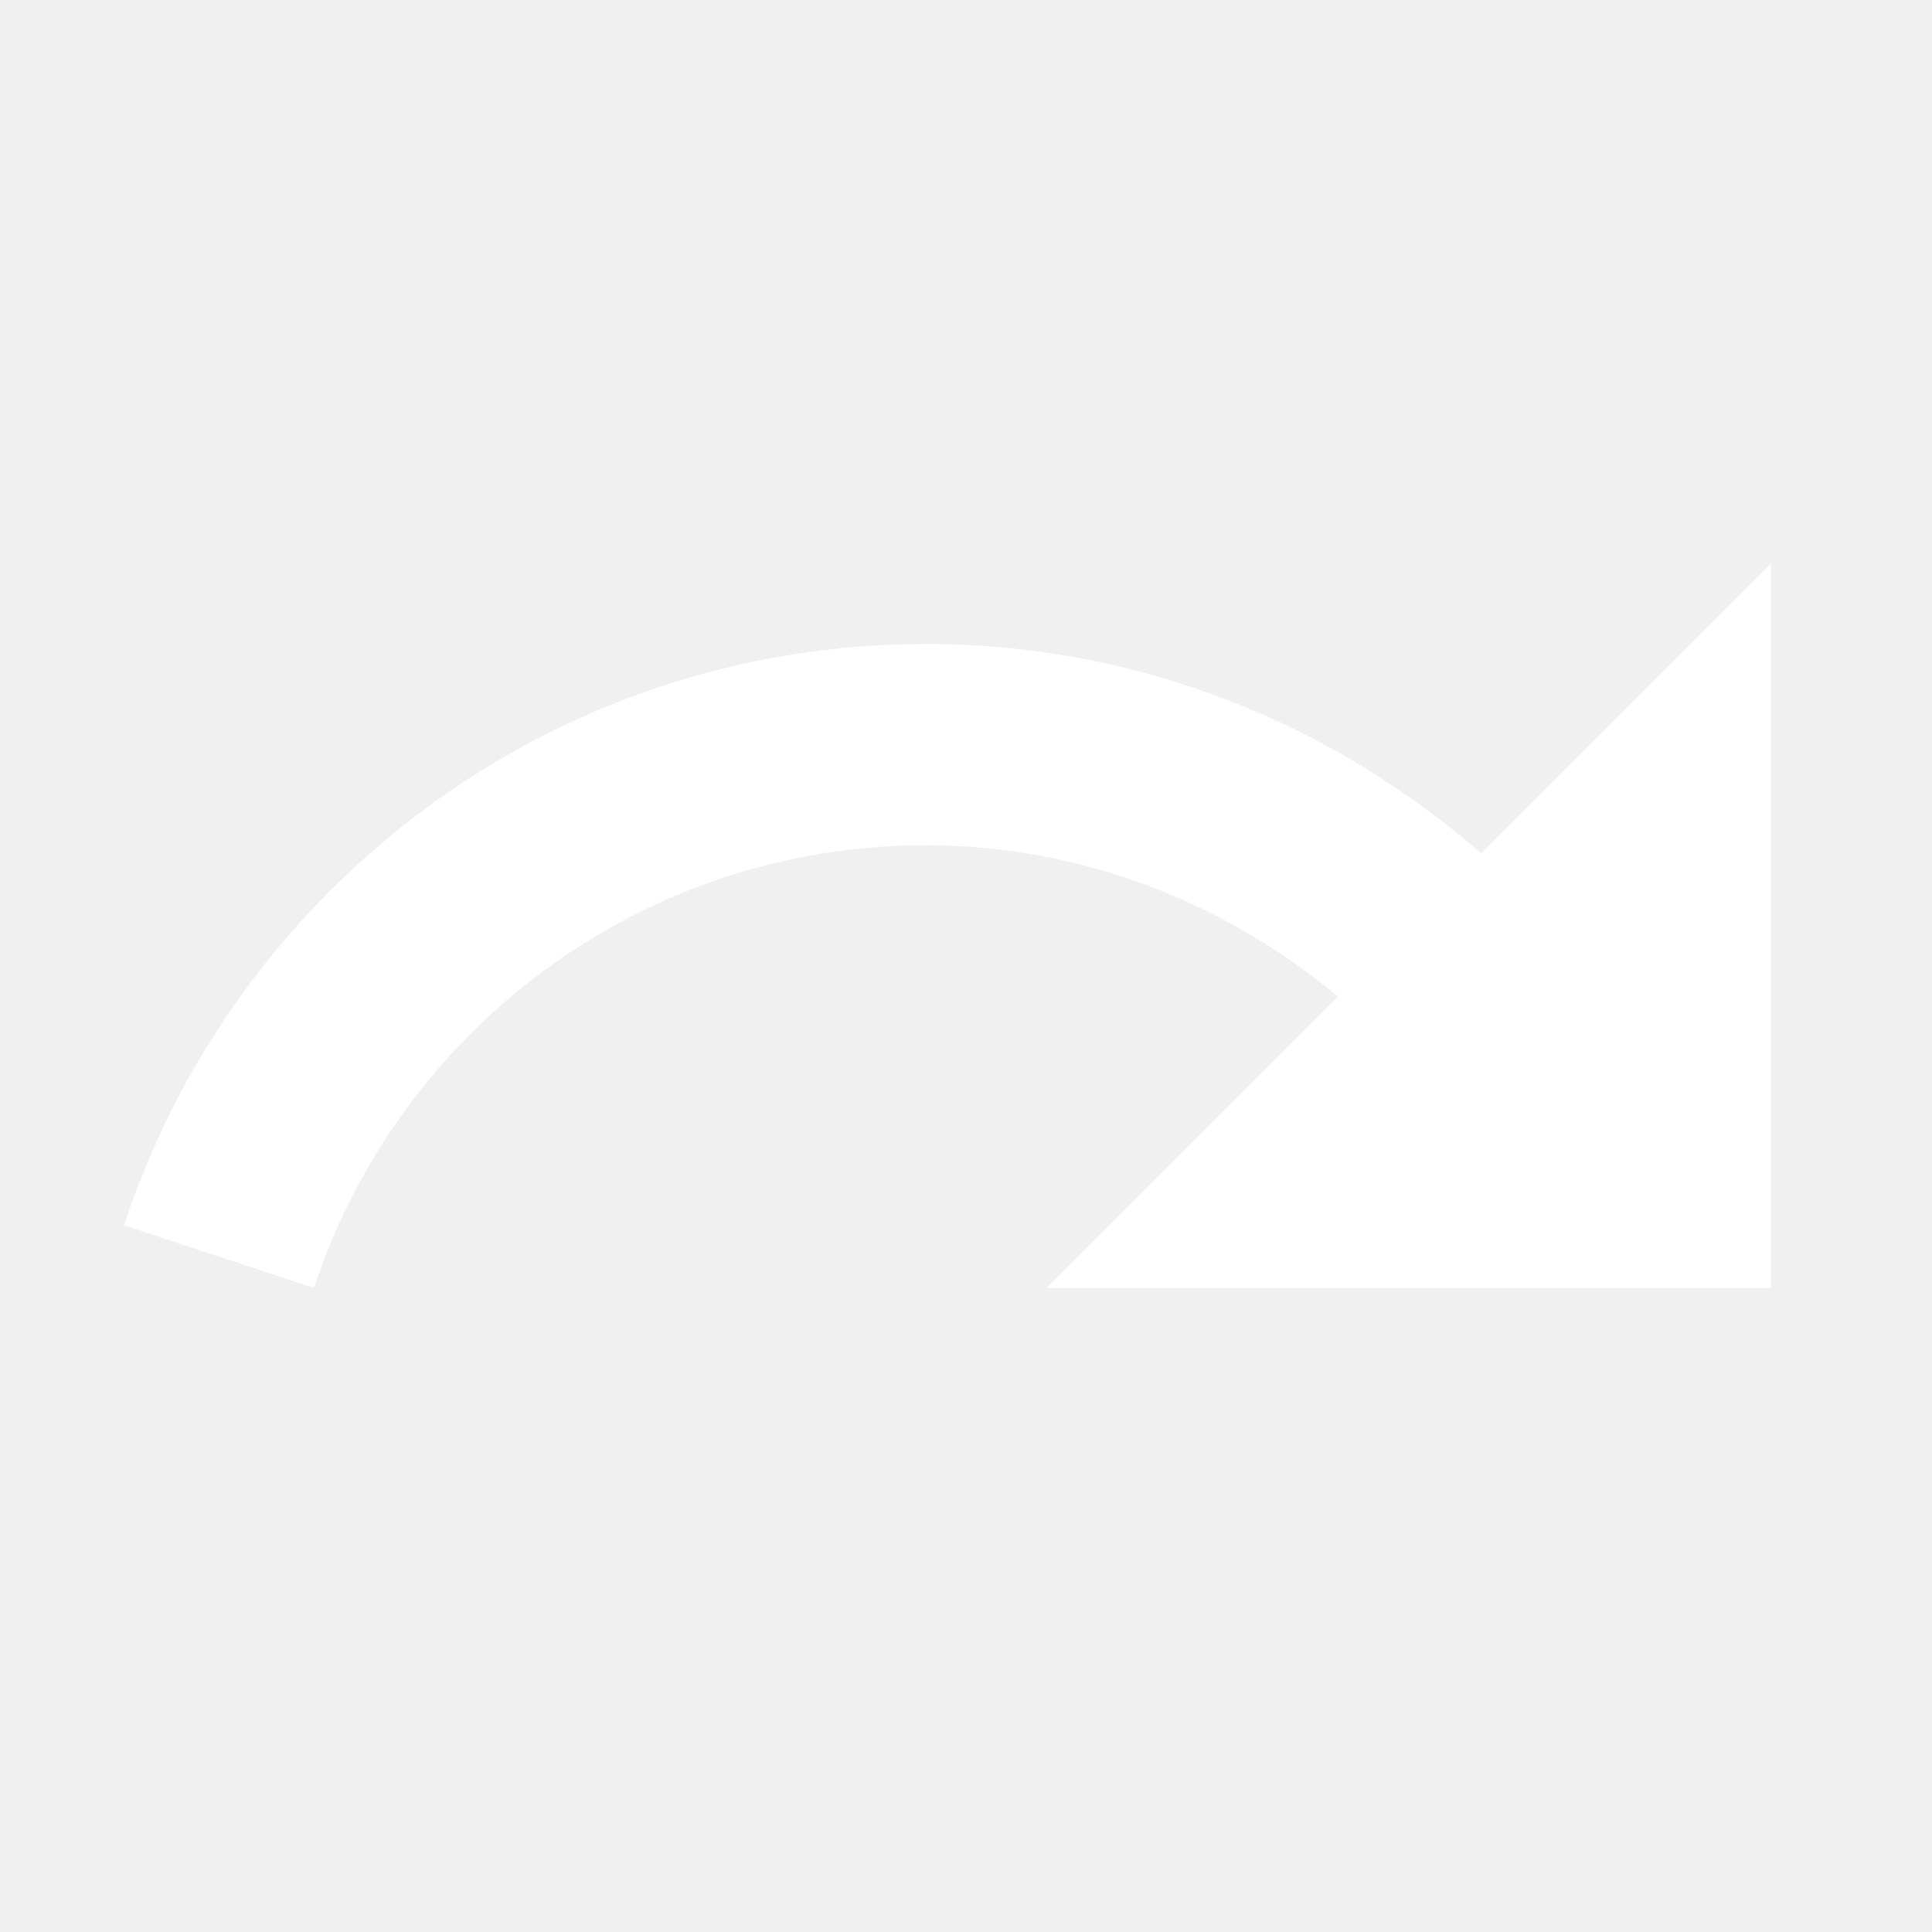
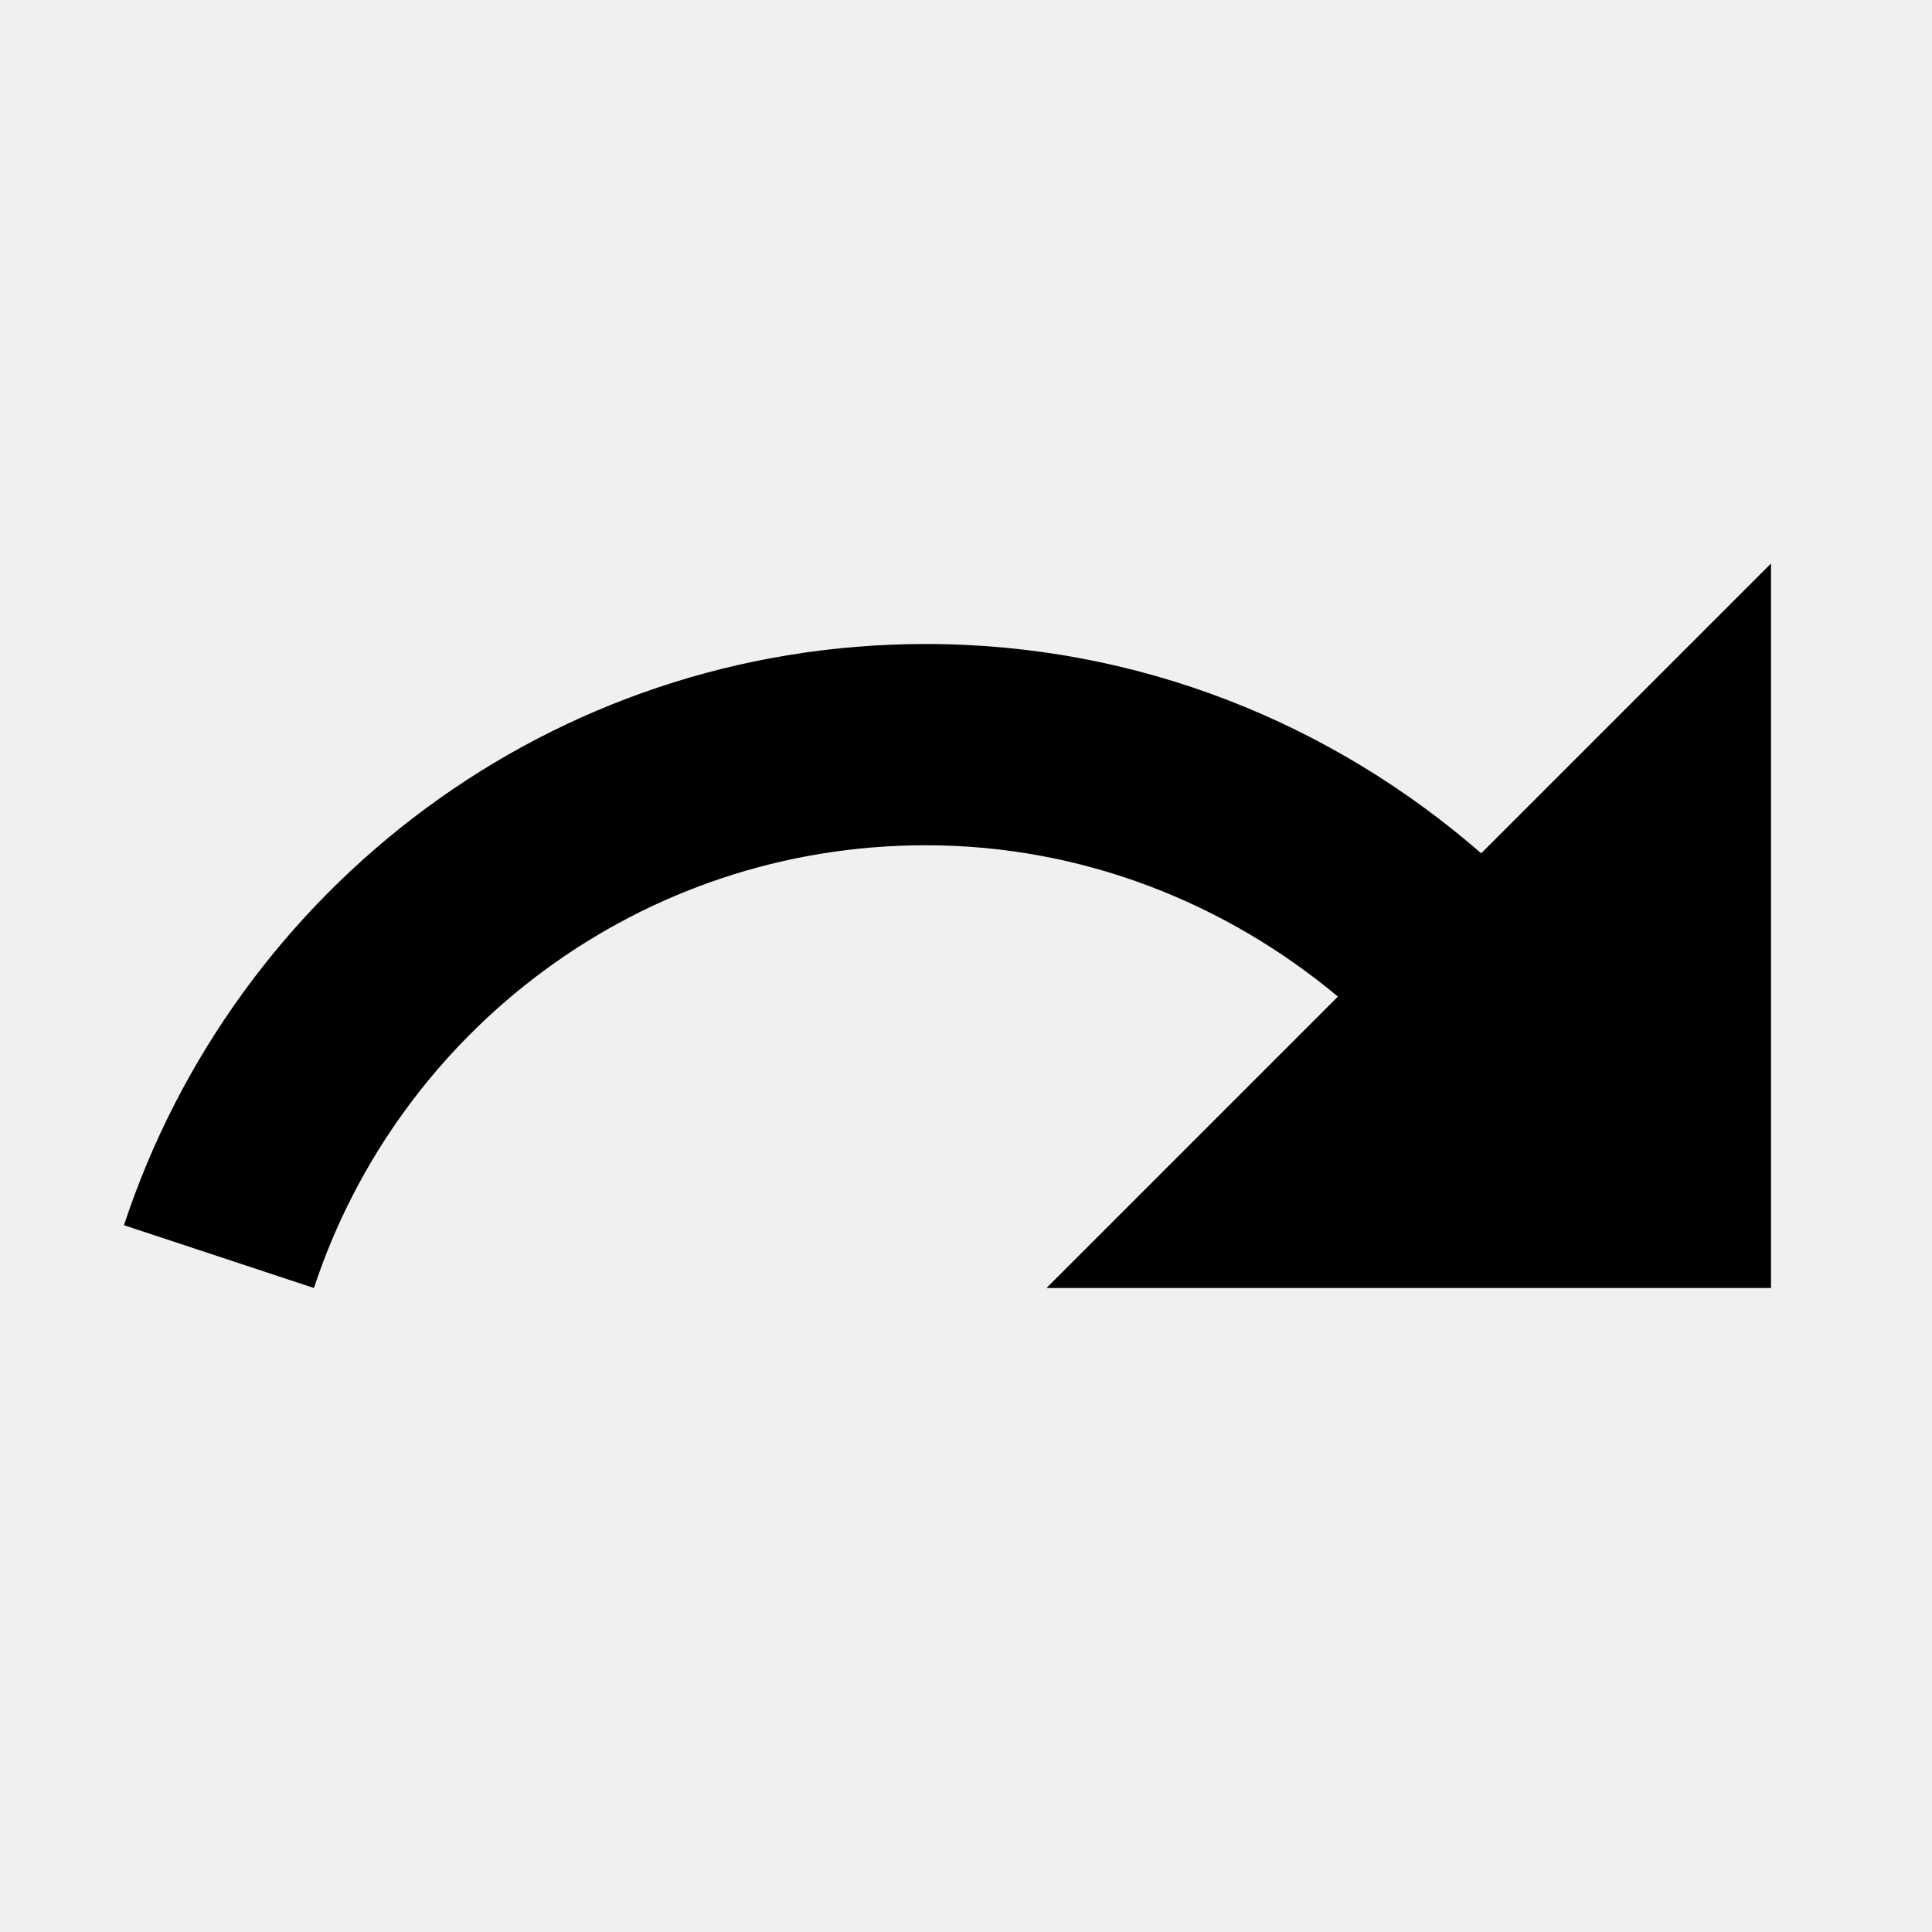
<svg xmlns="http://www.w3.org/2000/svg" width="24" height="24" viewBox="0 0 24 24">
  <path d="M0 0h24v24H0z" fill="none" />
-   <path fill="#ffffff" d="M18.4 10.6C16.55 8.99 14.15 8 11.5 8c-4.65 0-8.58 3.03-9.96 7.22L3.9 16c1.05-3.19 4.05-5.5 7.6-5.5 1.95 0 3.73.72 5.12 1.88L13 16h9V7l-3.6 3.6z" />
+   <path d="M18.4 10.6C16.55 8.99 14.15 8 11.5 8c-4.65 0-8.58 3.03-9.96 7.22L3.9 16c1.05-3.19 4.05-5.5 7.6-5.5 1.95 0 3.73.72 5.12 1.88L13 16h9V7l-3.6 3.6z" />
</svg>
